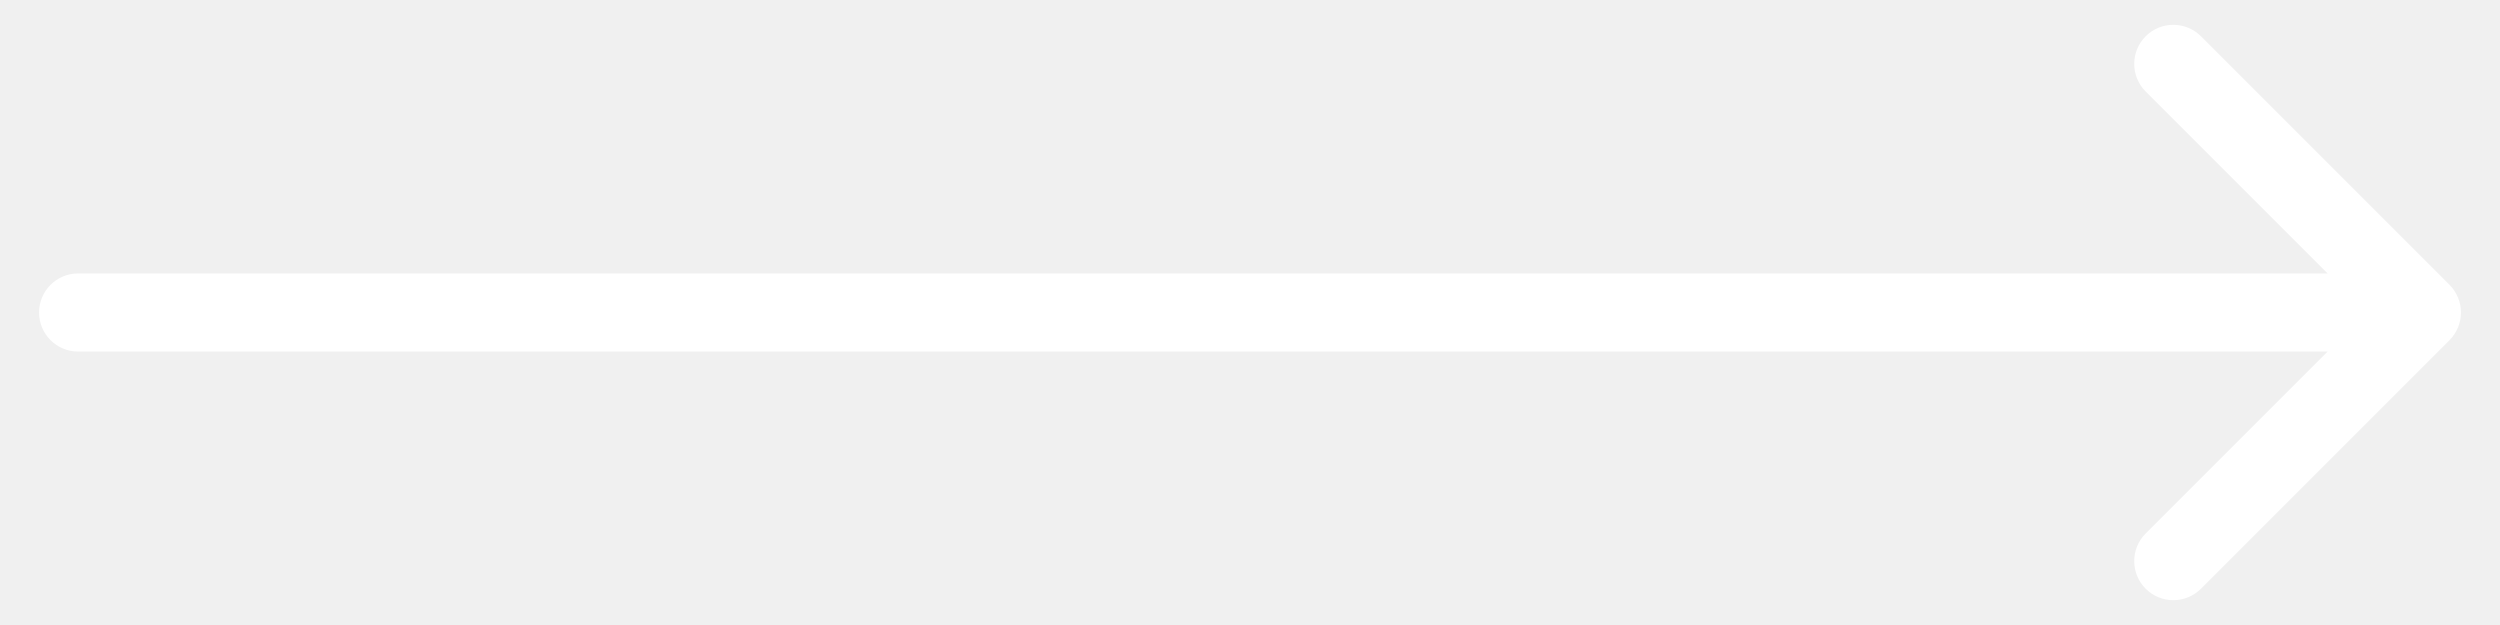
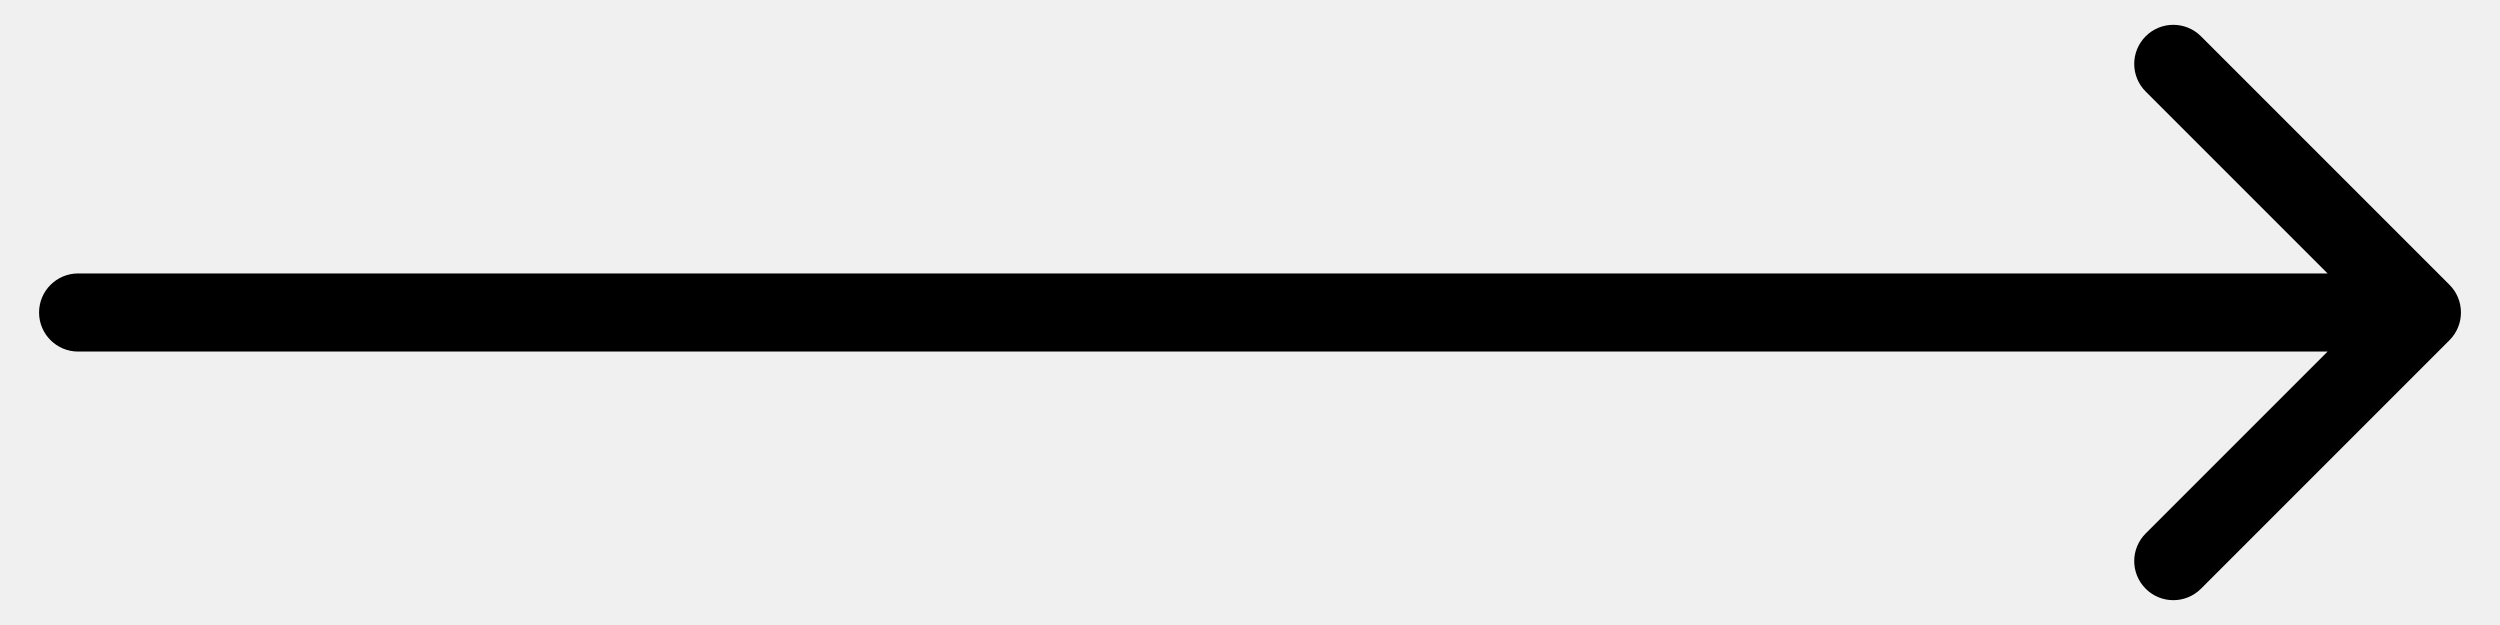
<svg xmlns="http://www.w3.org/2000/svg" width="32" height="8" viewBox="0 0 32 8" fill="none">
-   <path d="M1 3.5C0.724 3.5 0.5 3.724 0.5 4C0.5 4.276 0.724 4.5 1 4.5V3.5ZM31.354 4.354C31.549 4.158 31.549 3.842 31.354 3.646L28.172 0.464C27.976 0.269 27.66 0.269 27.465 0.464C27.269 0.66 27.269 0.976 27.465 1.172L30.293 4L27.465 6.828C27.269 7.024 27.269 7.34 27.465 7.536C27.66 7.731 27.976 7.731 28.172 7.536L31.354 4.354ZM1 4.5H31V3.5H1V4.5Z" fill="white" />
+   <path d="M1 3.5C0.724 3.5 0.5 3.724 0.5 4C0.5 4.276 0.724 4.5 1 4.5V3.5ZM31.354 4.354C31.549 4.158 31.549 3.842 31.354 3.646L28.172 0.464C27.976 0.269 27.66 0.269 27.465 0.464C27.269 0.66 27.269 0.976 27.465 1.172L30.293 4L27.465 6.828C27.269 7.024 27.269 7.34 27.465 7.536C27.66 7.731 27.976 7.731 28.172 7.536L31.354 4.354ZM1 4.5H31V3.5H1V4.5Z" fill="currentColor" />
</svg>
